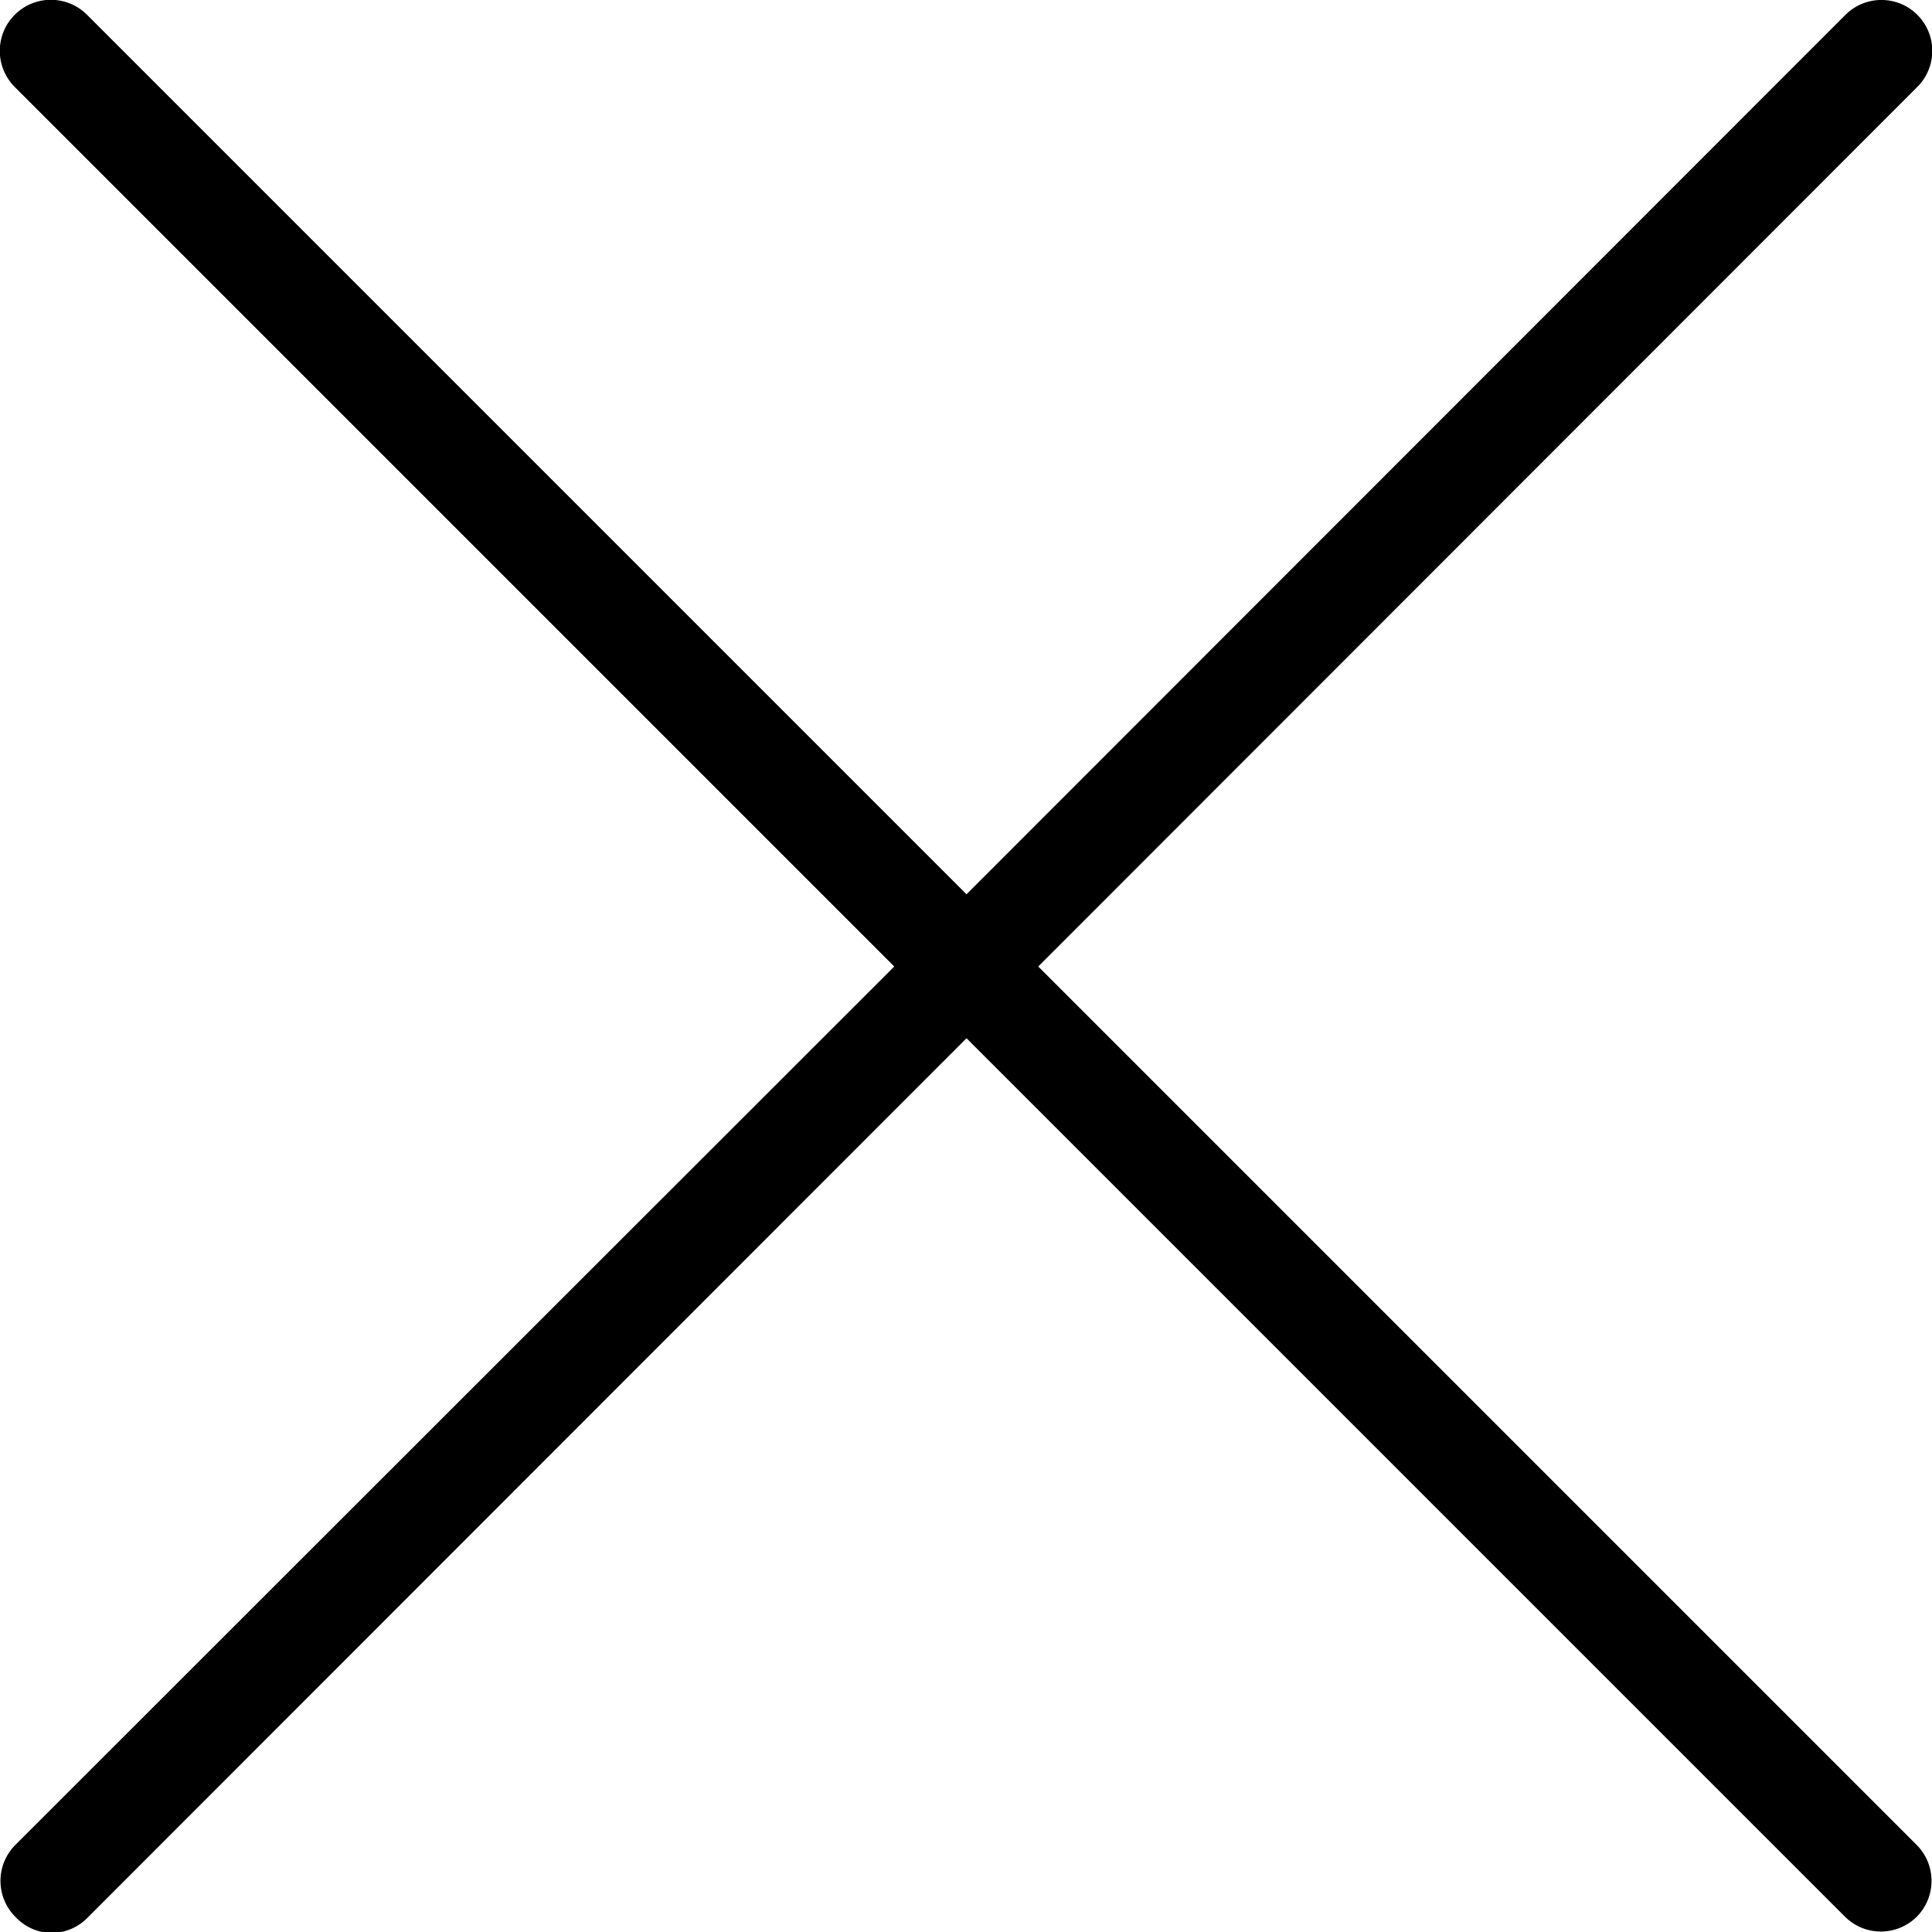
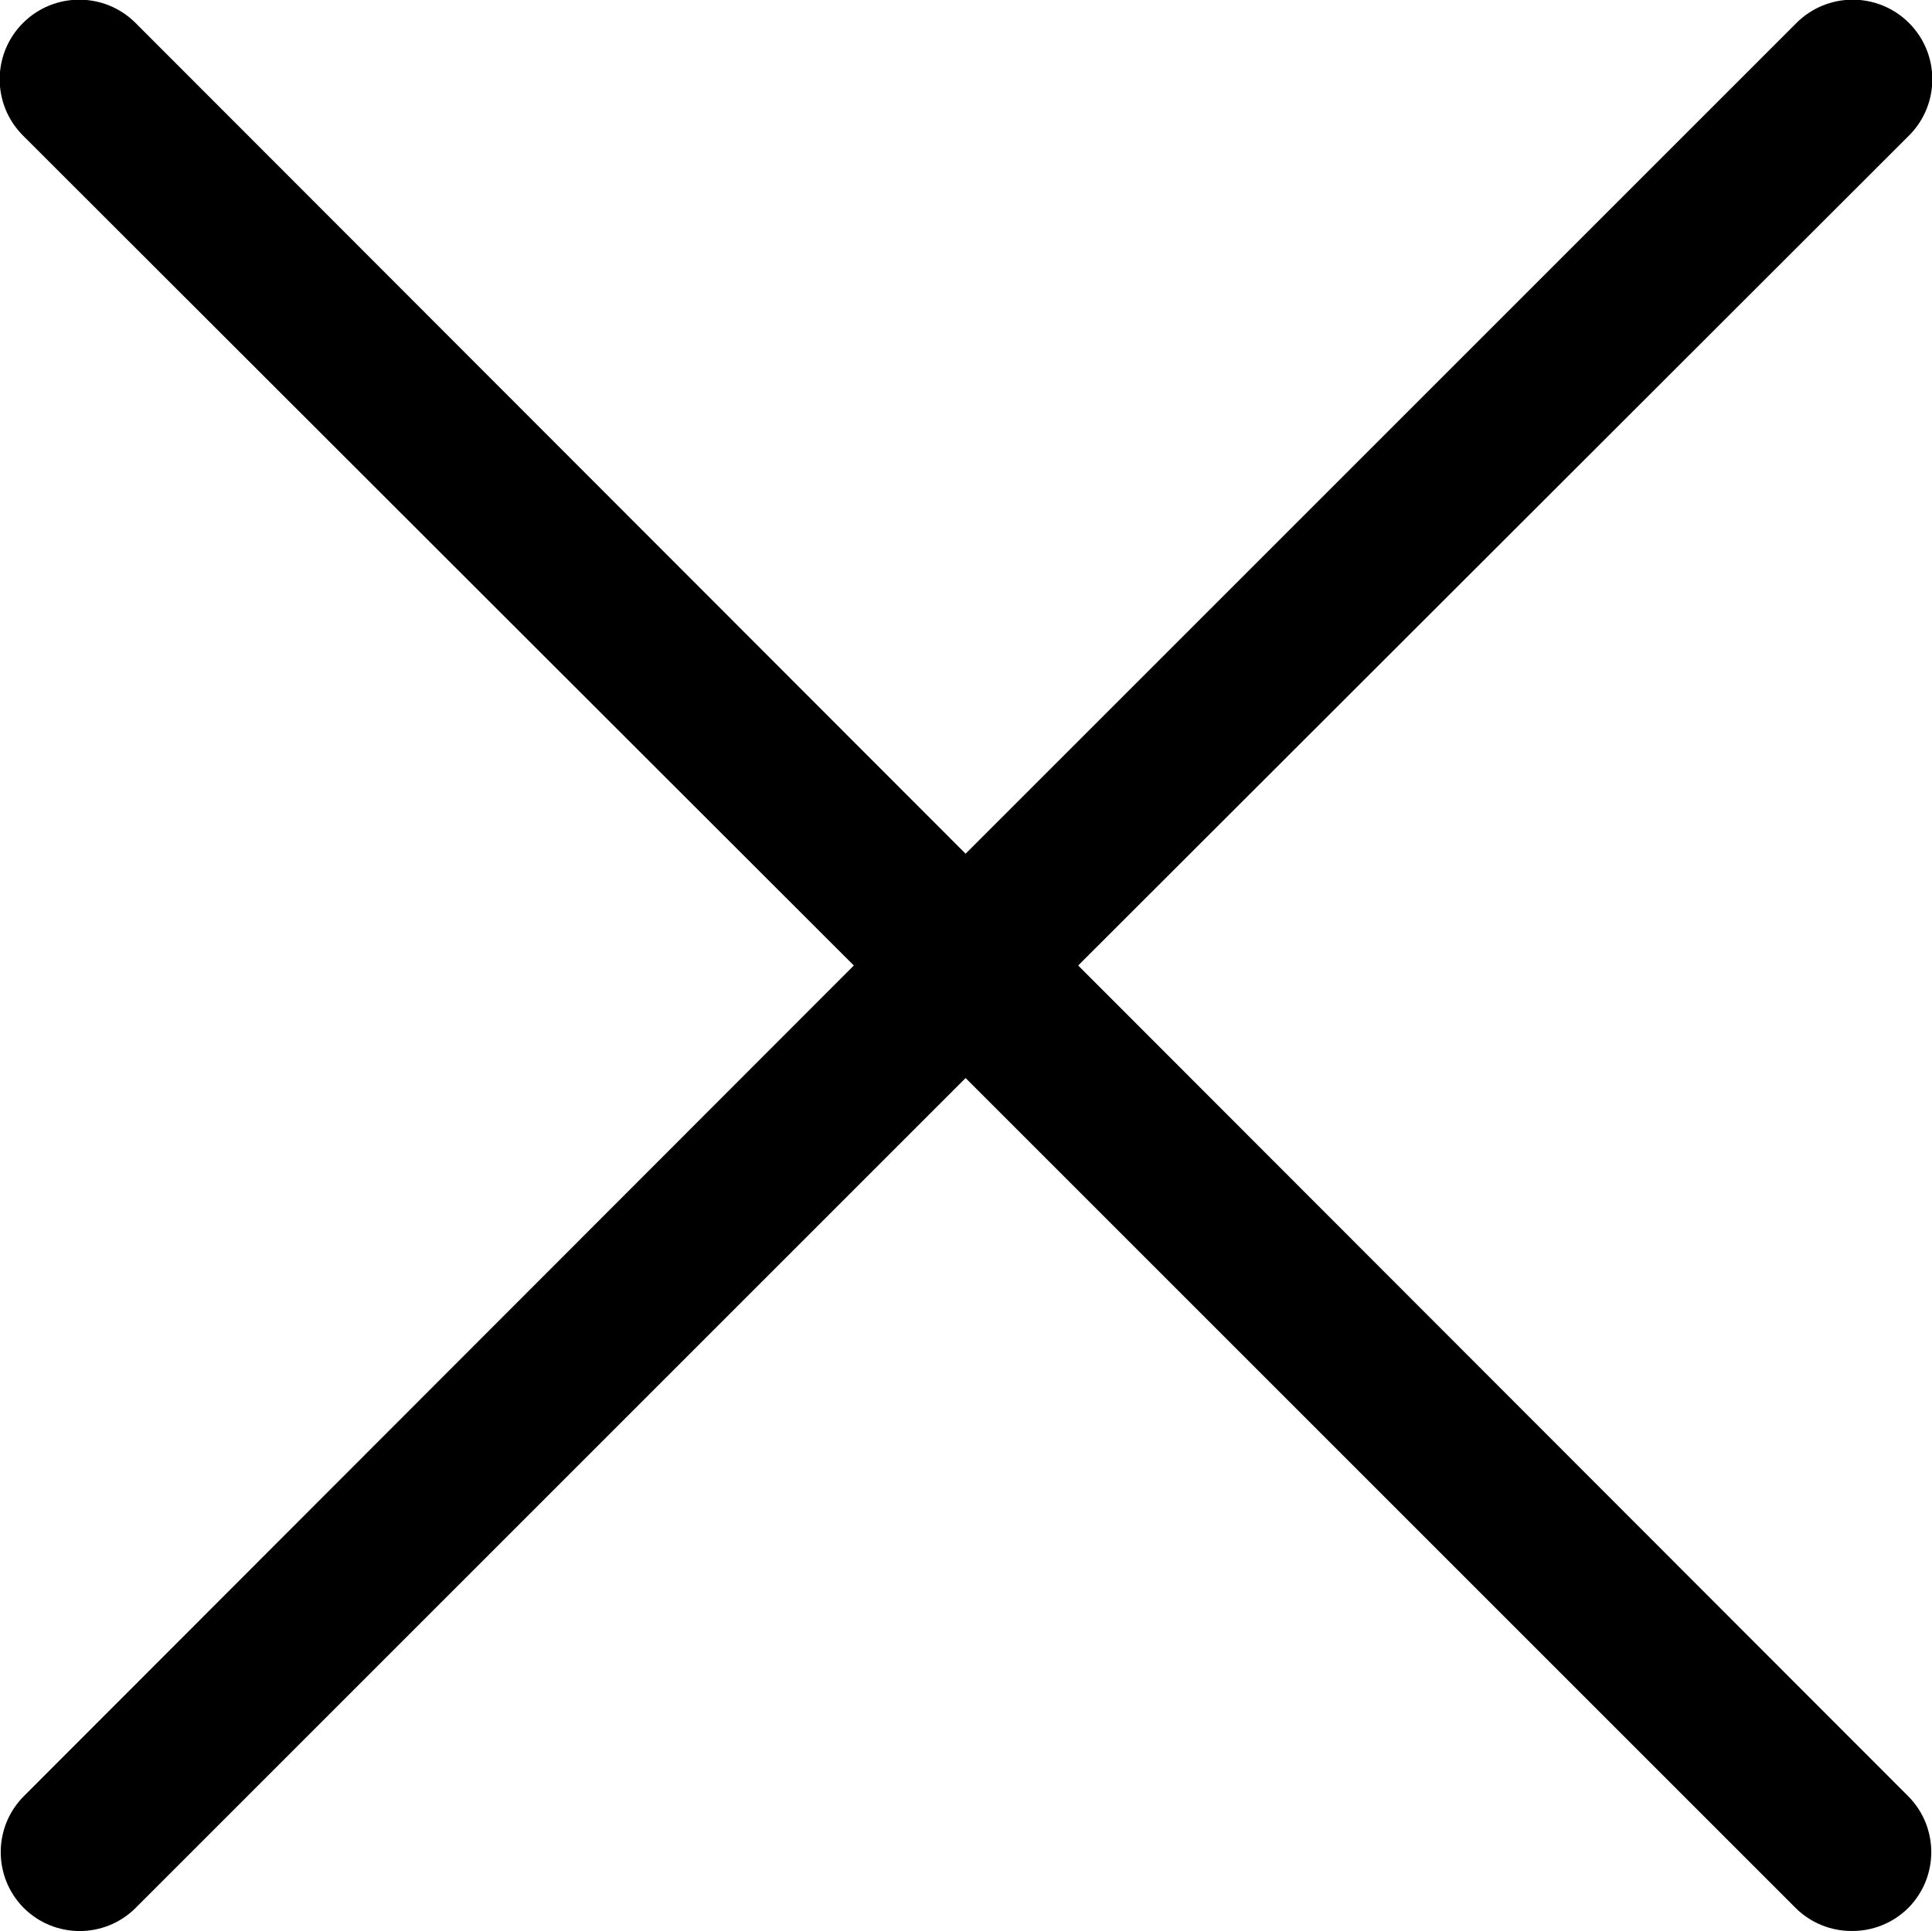
- <svg xmlns="http://www.w3.org/2000/svg" id="Layer_1" data-name="Layer 1" viewBox="0 0 37.98 37.97">
-   <path d="M20.41,19,37.69,1.71a1,1,0,0,0,0-1.42,1,1,0,0,0-1.41,0L19,17.58,1.71.29A1,1,0,0,0,.29,1.71L17.58,19,.3,36.27a1,1,0,0,0,0,1.41A1,1,0,0,0,1,38a1,1,0,0,0,.71-.29L19,20.41,36.27,37.68a1,1,0,0,0,1.41,0,1,1,0,0,0,0-1.41Z" />
+ <svg xmlns="http://www.w3.org/2000/svg" id="Layer_1" data-name="Layer 1" viewBox="0 0 24.37 24.36">
+   <path d="M13.6,12.18,24.08,1.71A1,1,0,0,0,22.66.29L12.18,10.77,1.71.29A1,1,0,0,0,.29,1.71L10.77,12.18.3,22.66a1,1,0,0,0,0,1.41,1,1,0,0,0,1.41,0L12.18,13.6,22.65,24.07a1,1,0,0,0,.71.29,1,1,0,0,0,.71-.29,1,1,0,0,0,0-1.41Z" />
</svg>
